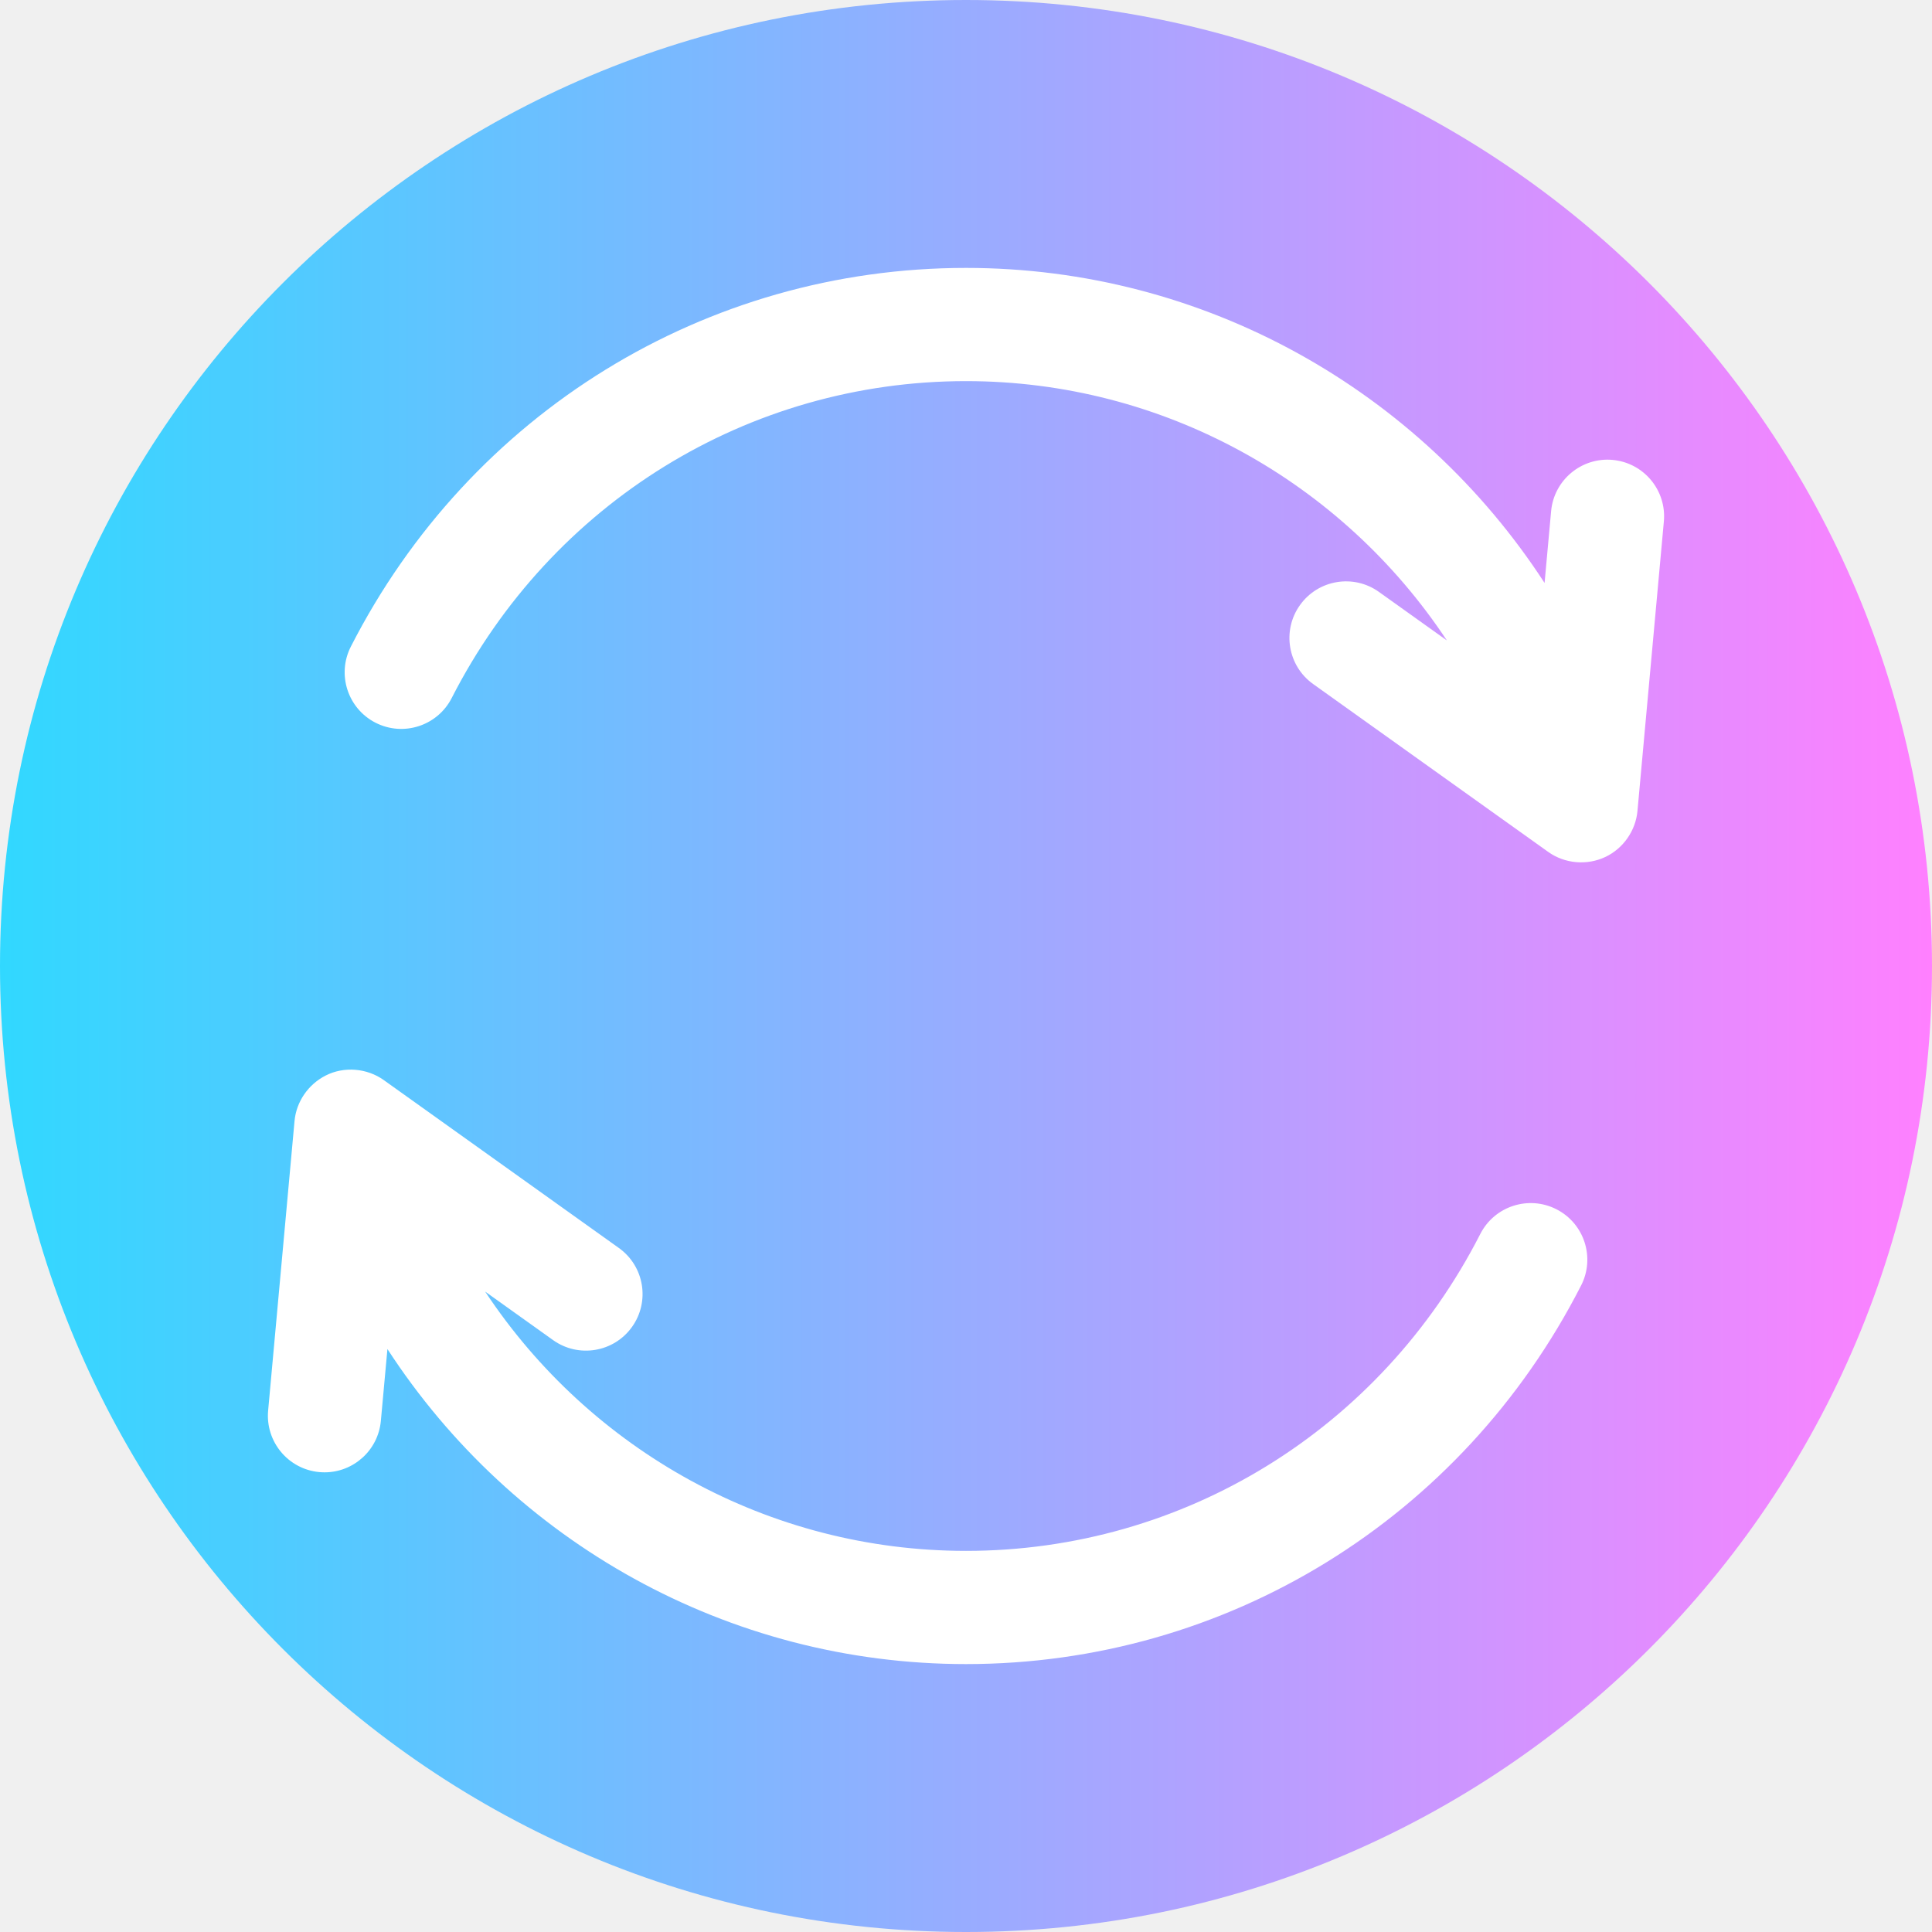
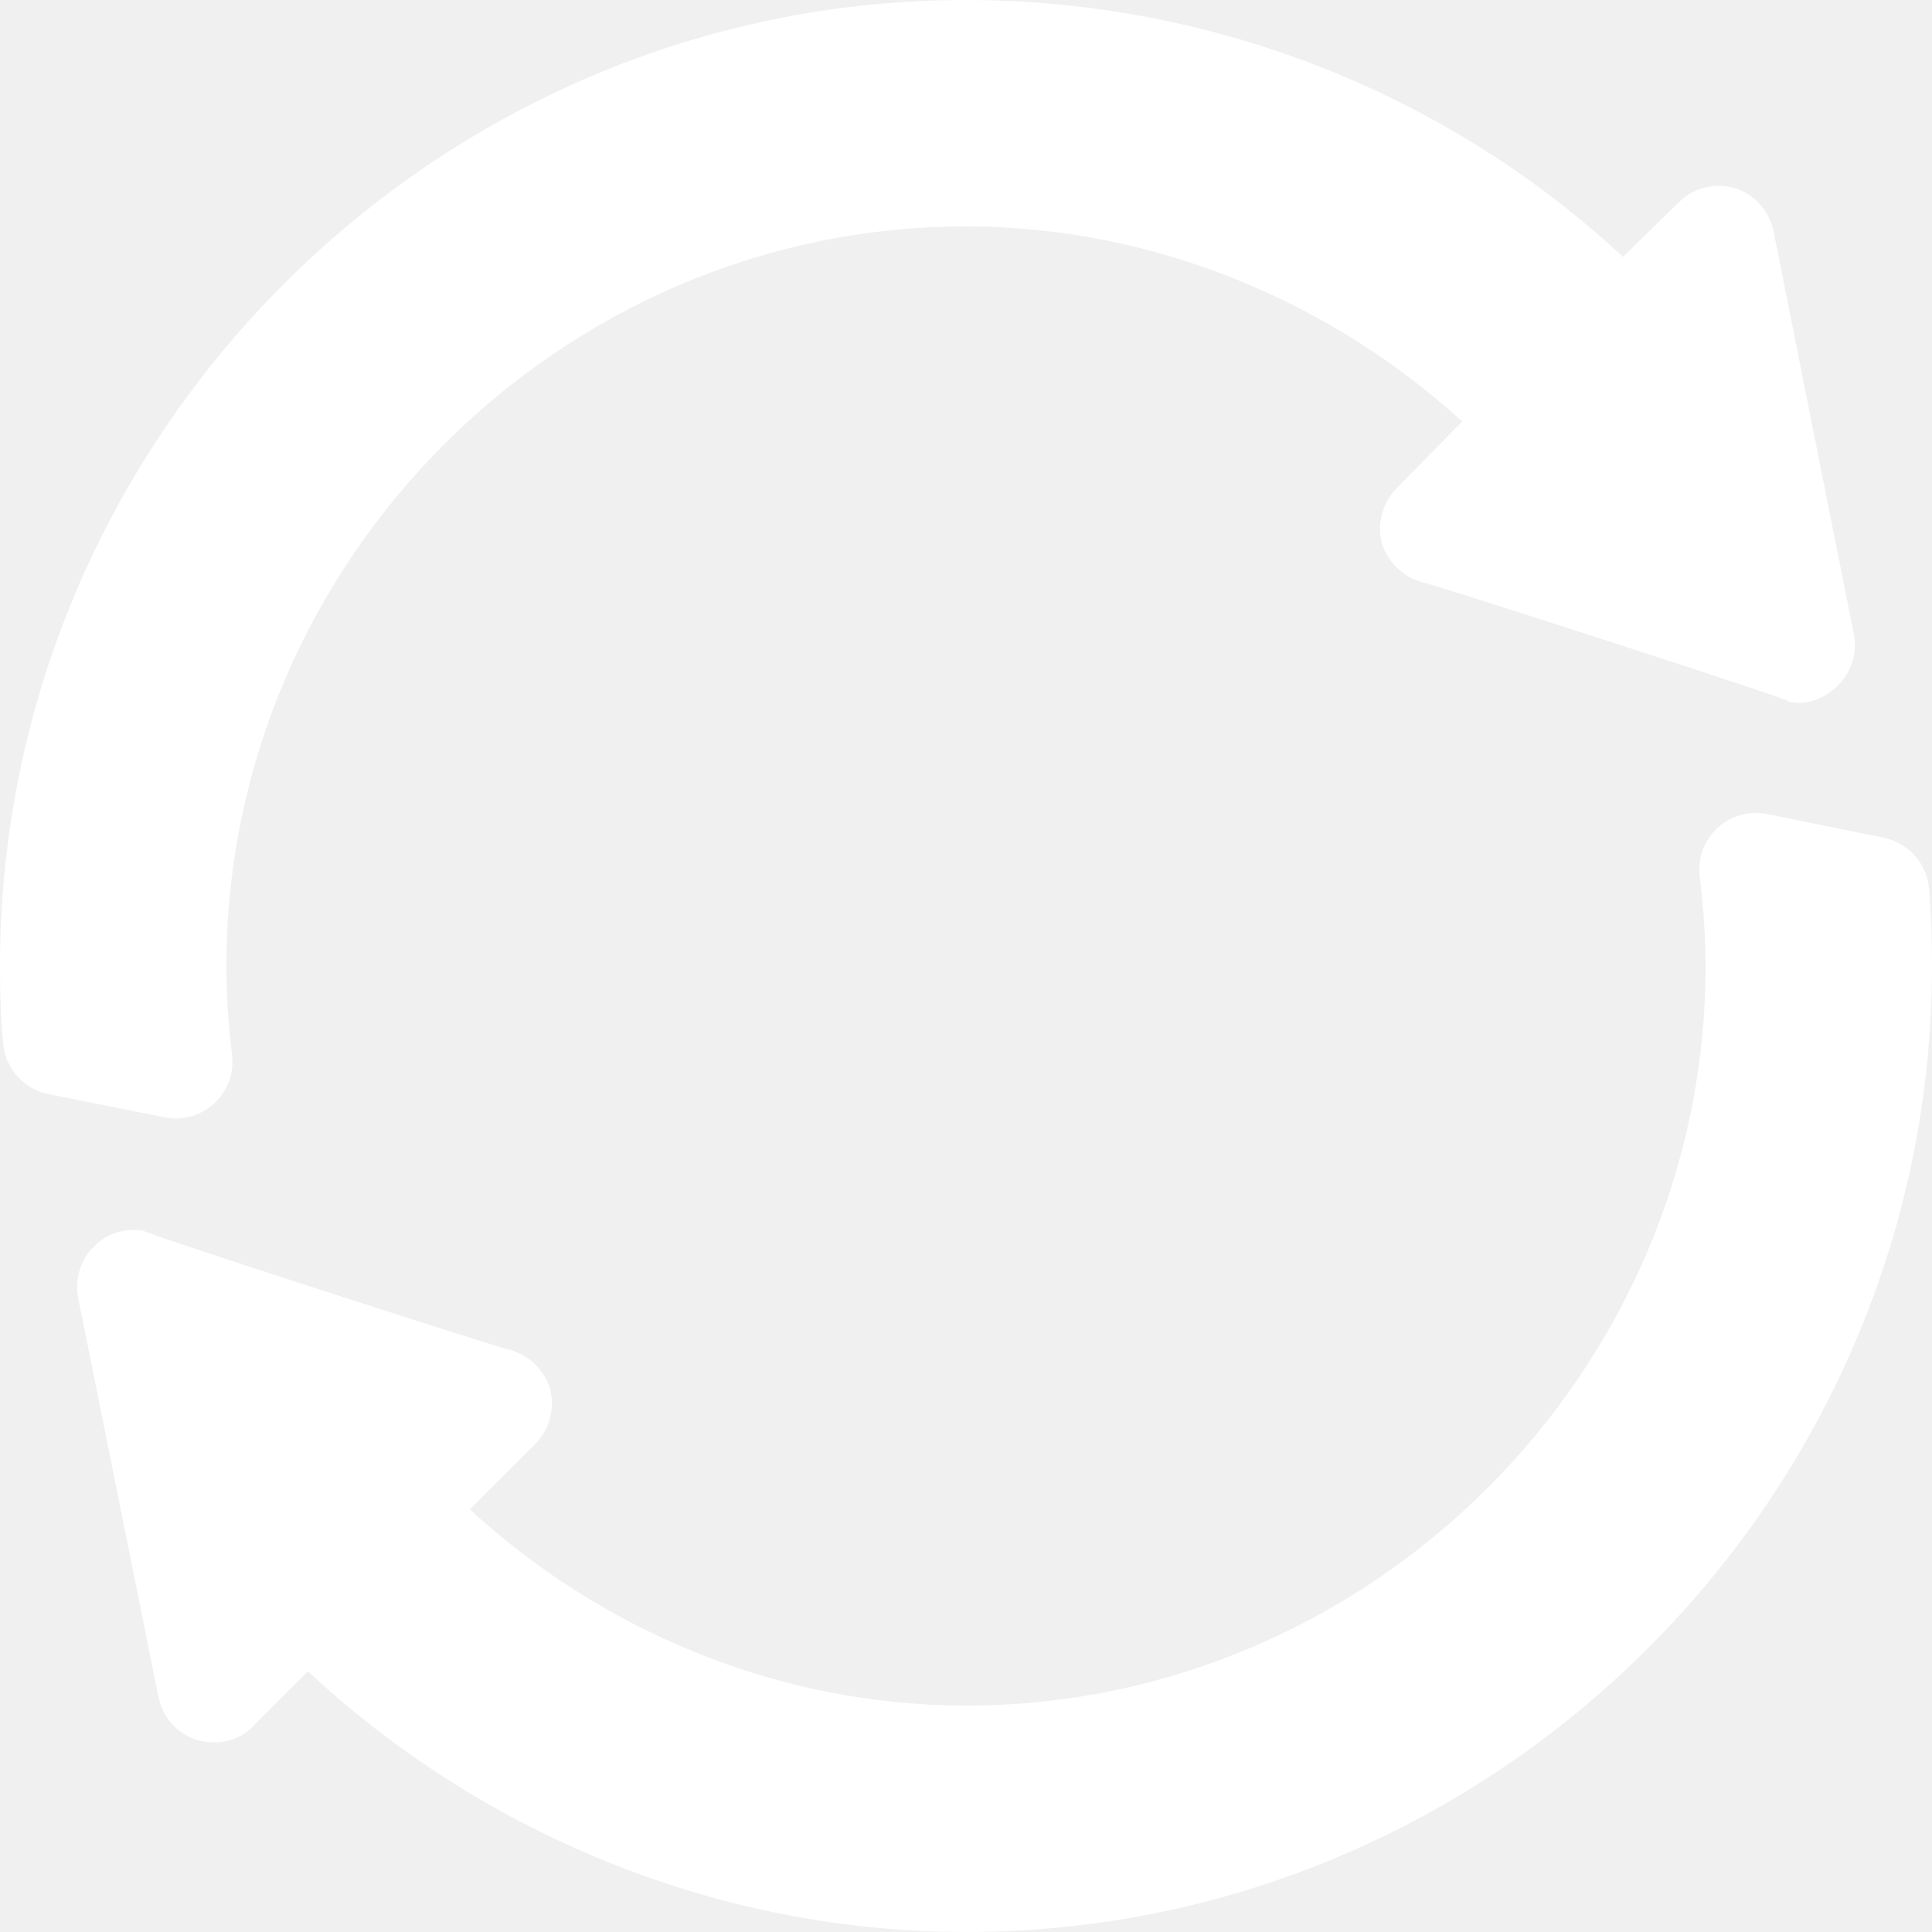
- <svg xmlns="http://www.w3.org/2000/svg" viewBox="0 0 512 512">
-   <linearGradient id="a" gradientTransform="matrix(1 0 0 -1 0 -10018)" gradientUnits="userSpaceOnUse" x1="0" x2="512" y1="-10274" y2="-10274">
-     <stop offset="0" stop-color="#31d8ff" />
-     <stop offset="1" stop-color="#ff80ff" />
-   </linearGradient>
-   <path d="m512 256c0 141.387-114.613 256-256 256s-256-114.613-256-256 114.613-256 256-256 256 114.613 256 256zm0 0" fill="url(#a)" />
-   <g fill="#fff">
-     <path d="m427.363 121.879c-8.246-.75-15.547 5.328-16.301 13.578l-1.734 19.031c-33.16-51.02-90.191-83.488-153.328-83.488-68.941 0-131.406 38.449-163.016 100.344-3.77 7.379-.84 16.414 6.535 20.184 7.379 3.766 16.414.84 20.184-6.539 26.457-51.805 78.684-83.988 136.297-83.988 52.293 0 99.59 26.684 127.434 68.719l-18.004-12.859c-6.738-4.812-16.109-3.25-20.922 3.492-4.816 6.738-3.254 16.109 3.488 20.922l62.293 44.488c4.41 3.156 10.332 3.645 15.215 1.309 4.703-2.25 7.969-6.961 8.441-12.152l6.996-76.738c.75-8.25-5.328-15.547-13.578-16.301-8.246-.75 8.25.754 0 0zm0 0" />
-     <path d="m412.48 320.473c-7.379-3.766-16.414-.84-20.184 6.539-26.457 51.805-78.684 83.988-136.297 83.988-52.293 0-99.59-26.684-127.434-68.719l18.004 12.859c6.738 4.812 16.109 3.25 20.922-3.492 4.816-6.738 3.254-16.109-3.488-20.922l-62.293-44.488c-4.441-3.176-10.535-3.699-15.414-1.207-4.59 2.34-7.77 6.895-8.242 12.051l-6.996 76.738c-.75 8.25 5.328 15.547 13.578 16.301.461.039.922.062 1.379.062 7.668 0 14.211-5.855 14.918-13.641l1.738-19.031c33.16 51.02 90.191 83.488 153.328 83.488 68.941 0 131.406-38.449 163.016-100.344 3.77-7.379.84-16.414-6.535-20.184-7.379-3.766 7.375 3.77 0 0zm0 0" />
-   </g>
+ <svg xmlns="http://www.w3.org/2000/svg" height="512pt" viewBox="0 0 512 512" width="512pt">
+   <path d="m61.496 279.609c-.988-8.234-1.496-16.414-1.496-23.609 0-107.402 88.598-196 196-196 50.098 0 97 20.199 131.5 51.699l-17.301 17.602c-3.898 3.898-5.398 9.598-3.898 15 1.801 5.098 6 9 11.398 10.199 3.02.605 102.215 32.57 95.898 31.301 8.035 2.676 19.918-5.895 17.703-17.699-.609-3.023-22.57-113.215-21.301-106.902-1.199-5.398-5.102-9.898-10.5-11.398-5.098-1.5-10.801 0-14.699 3.898l-14.699 14.398c-45.301-42.297-107.504-68.098-174.102-68.098-140.699 0-256 115.301-256 256v.598c0 8.457.387 14.992.836 19.992.598 6.625 5.48 12.051 12.004 13.359l30.816 6.16c10.031 2.008 19.051-6.402 17.84-16.5zm0 0" fill="white" />
+   <path d="m499.25 222.027-30.906-6.297c-10.043-2.047-19.125 6.371-17.891 16.516 1.07 8.754 1.547 17.266 1.547 23.754 0 107.398-88.598 196-196 196-50.098 0-97-20.199-131.5-52l17.301-17.301c3.898-3.898 5.398-9.598 3.898-15-1.801-5.102-6-9-11.398-10.199-3.02-.609-102.215-32.57-95.898-31.301-5.102-.898-10.203.602-13.5 4.199-3.602 3.301-5.102 8.699-4.203 13.5.609 3.02 22.574 112.211 21.305 105.898 1.195 5.402 5.098 9.902 10.496 11.398 6.262 1.57 11.488-.328 14.699-3.898l14.402-14.398c45.297 42.301 107.5 69.102 174.398 69.102 140.699 0 256-115.301 256-256v-.902c0-6.648-.242-13.176-.797-19.664-.57-6.629-5.434-12.074-11.953-13.406zm0 0" fill="white" />
</svg>
